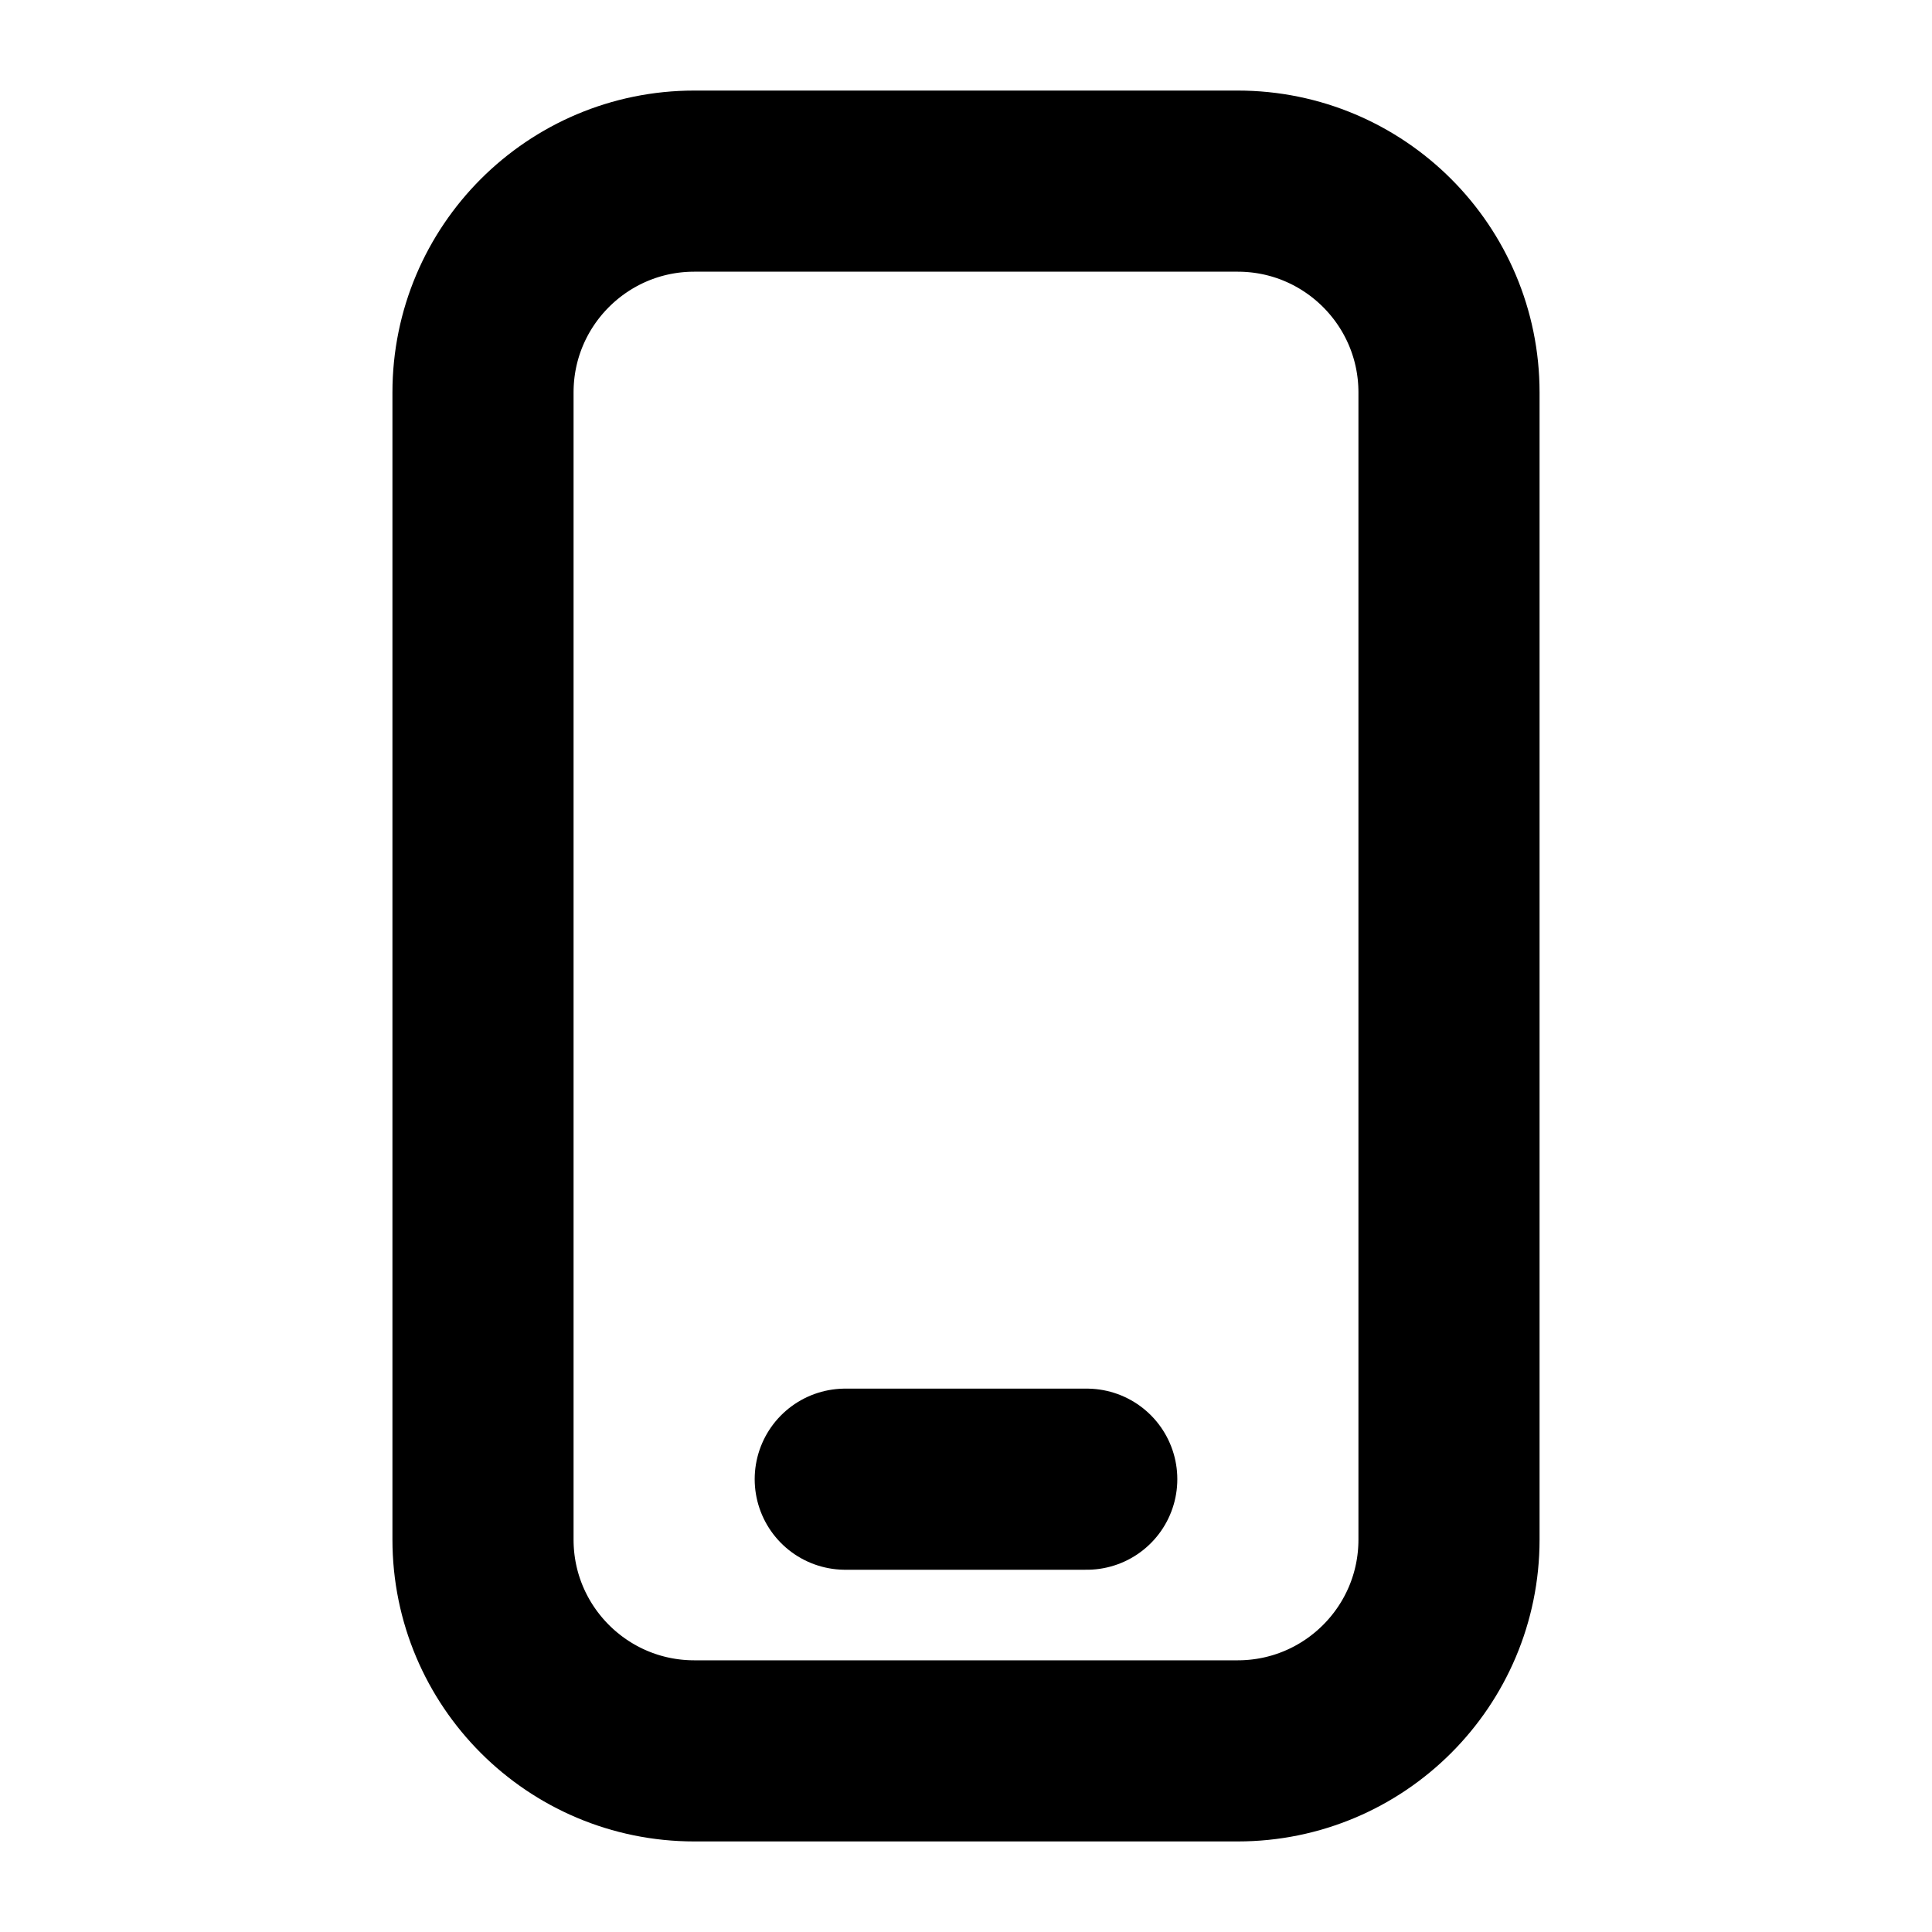
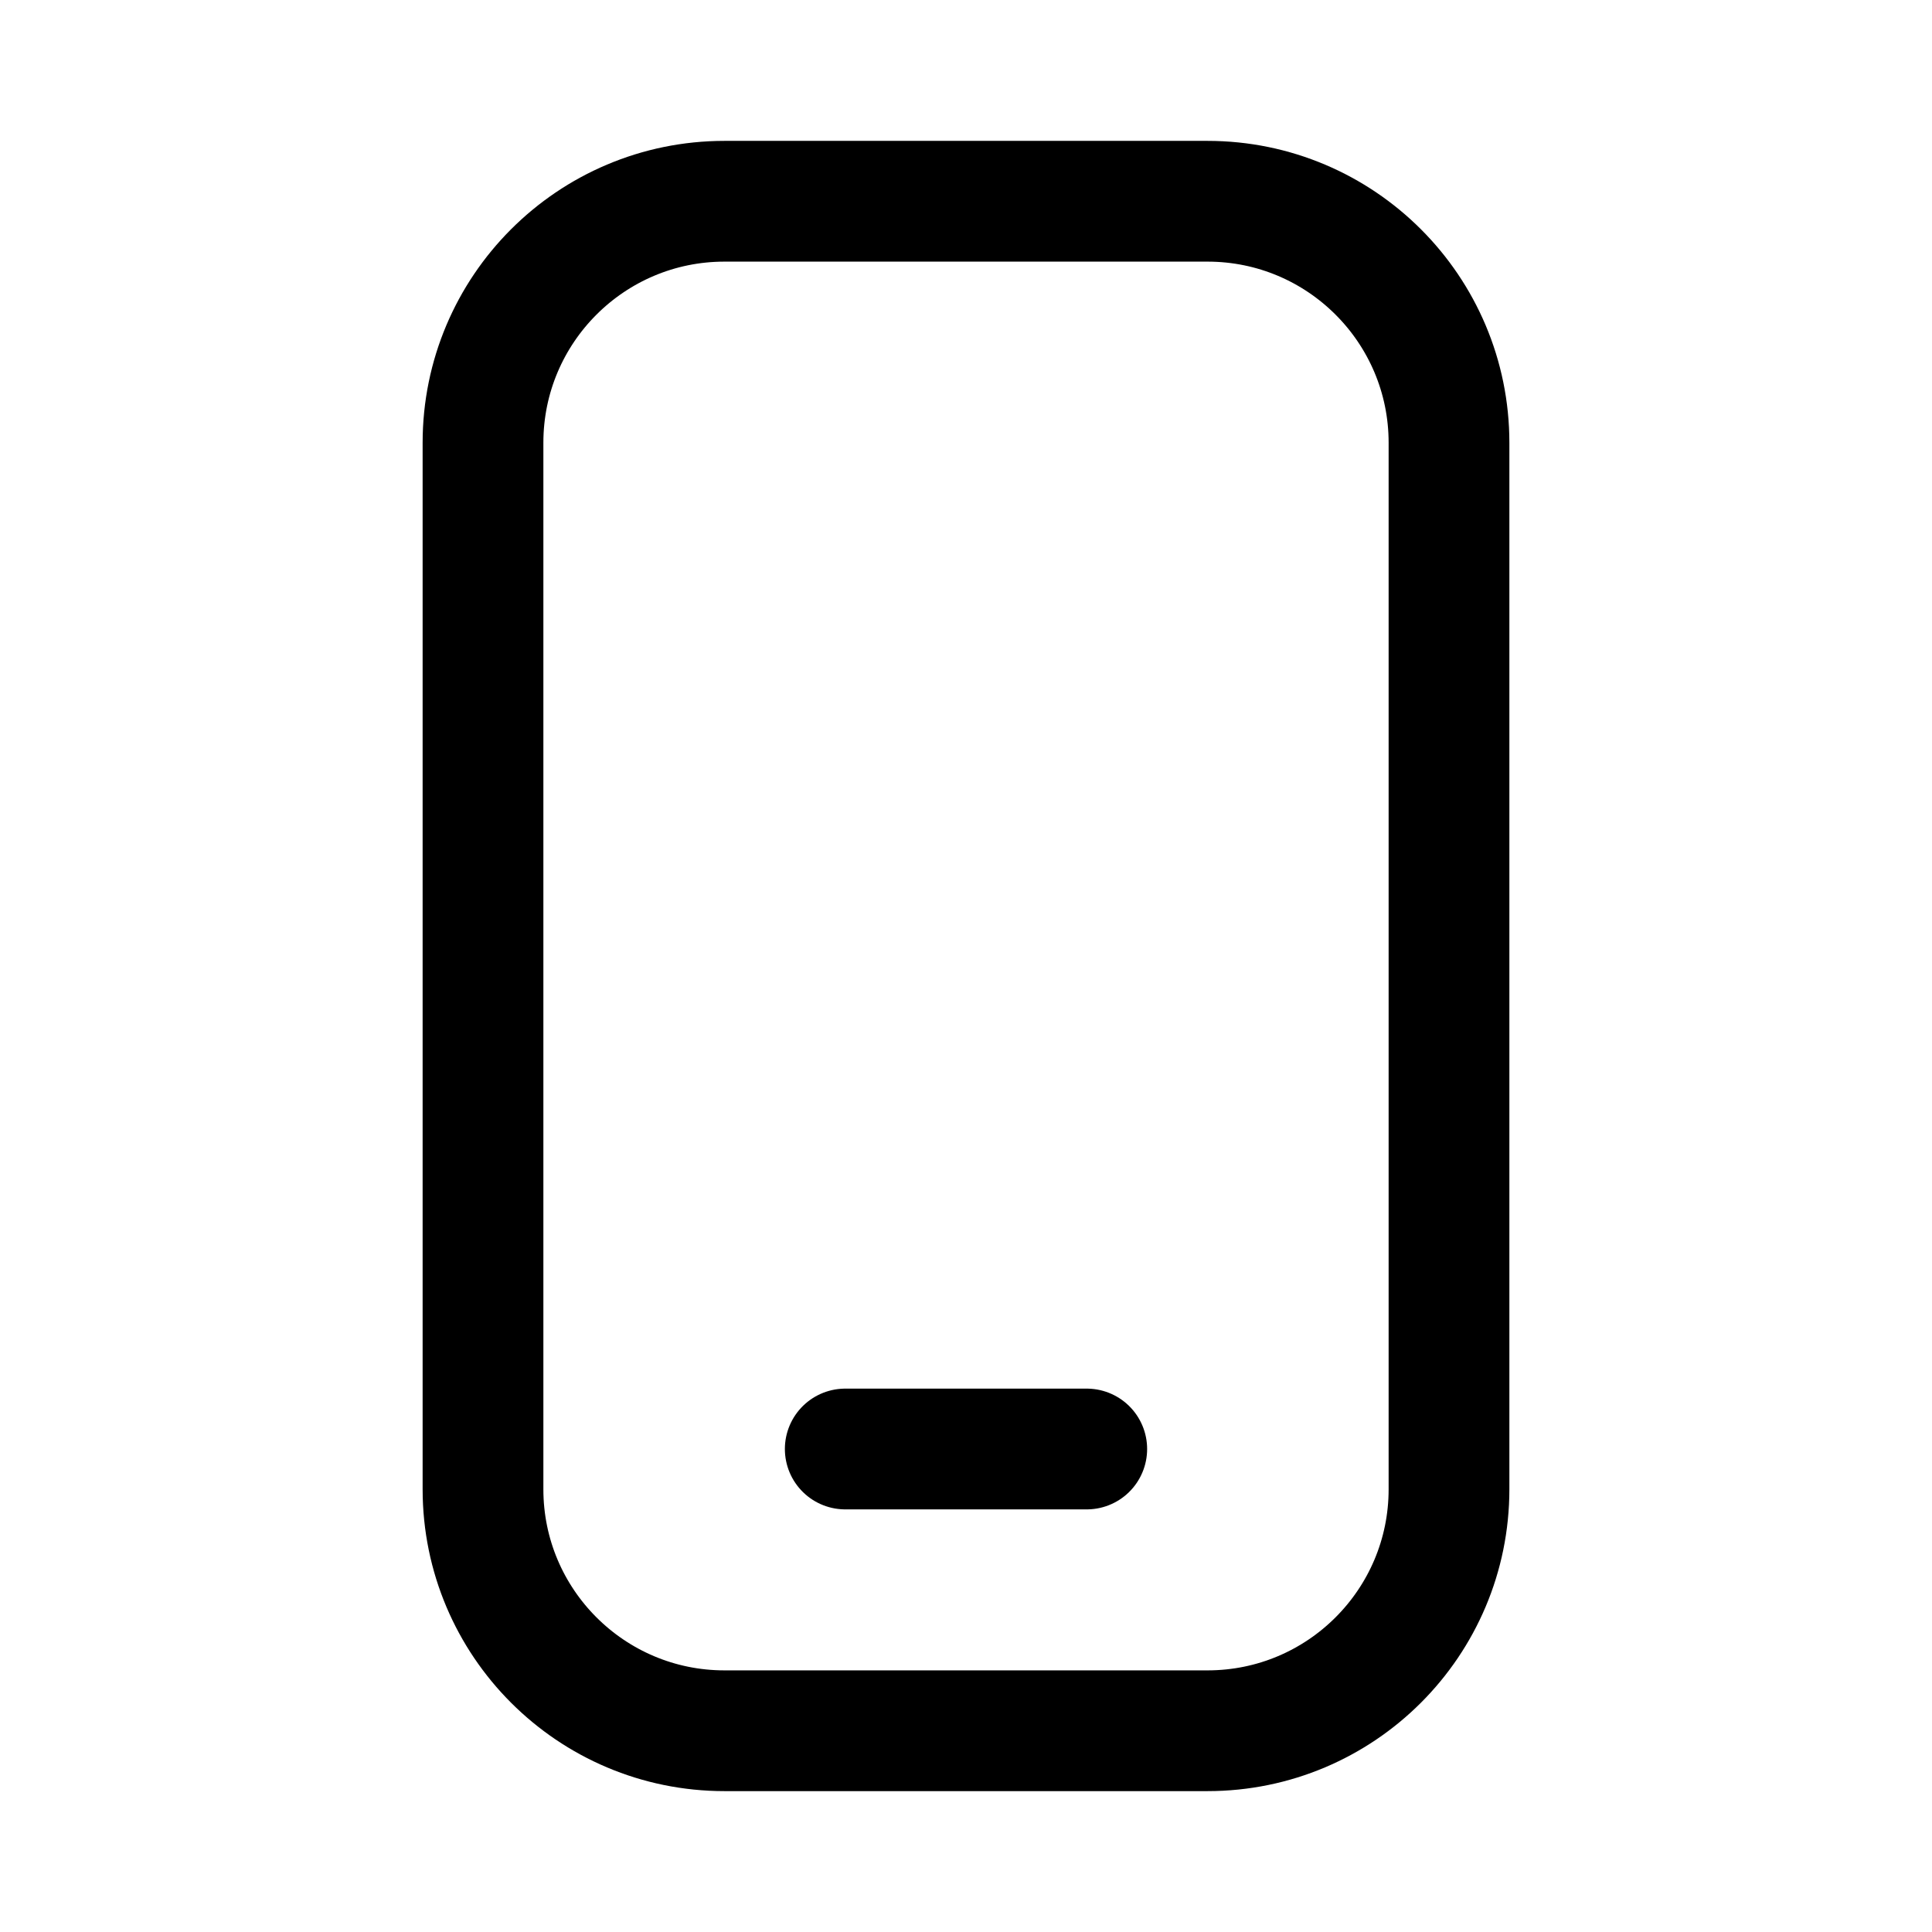
- <svg xmlns="http://www.w3.org/2000/svg" viewBox="0 0 16 16" fill="none" stroke="currentColor" stroke-width="1.5" stroke-linecap="round" stroke-linejoin="round">
-   <rect x="4" y="1.5" width="8" height="13" rx="1.75" />
-   <path d="M7 12.25h2" />
+ <svg xmlns="http://www.w3.org/2000/svg" viewBox="0 0 24 24" fill="none" stroke="currentColor" stroke-width="1.5" stroke-linecap="round" stroke-linejoin="round">
+   <rect x="6" y="2.5" width="12" height="19" rx="3" />
+   <path d="M10.5 18h3" />
</svg>
